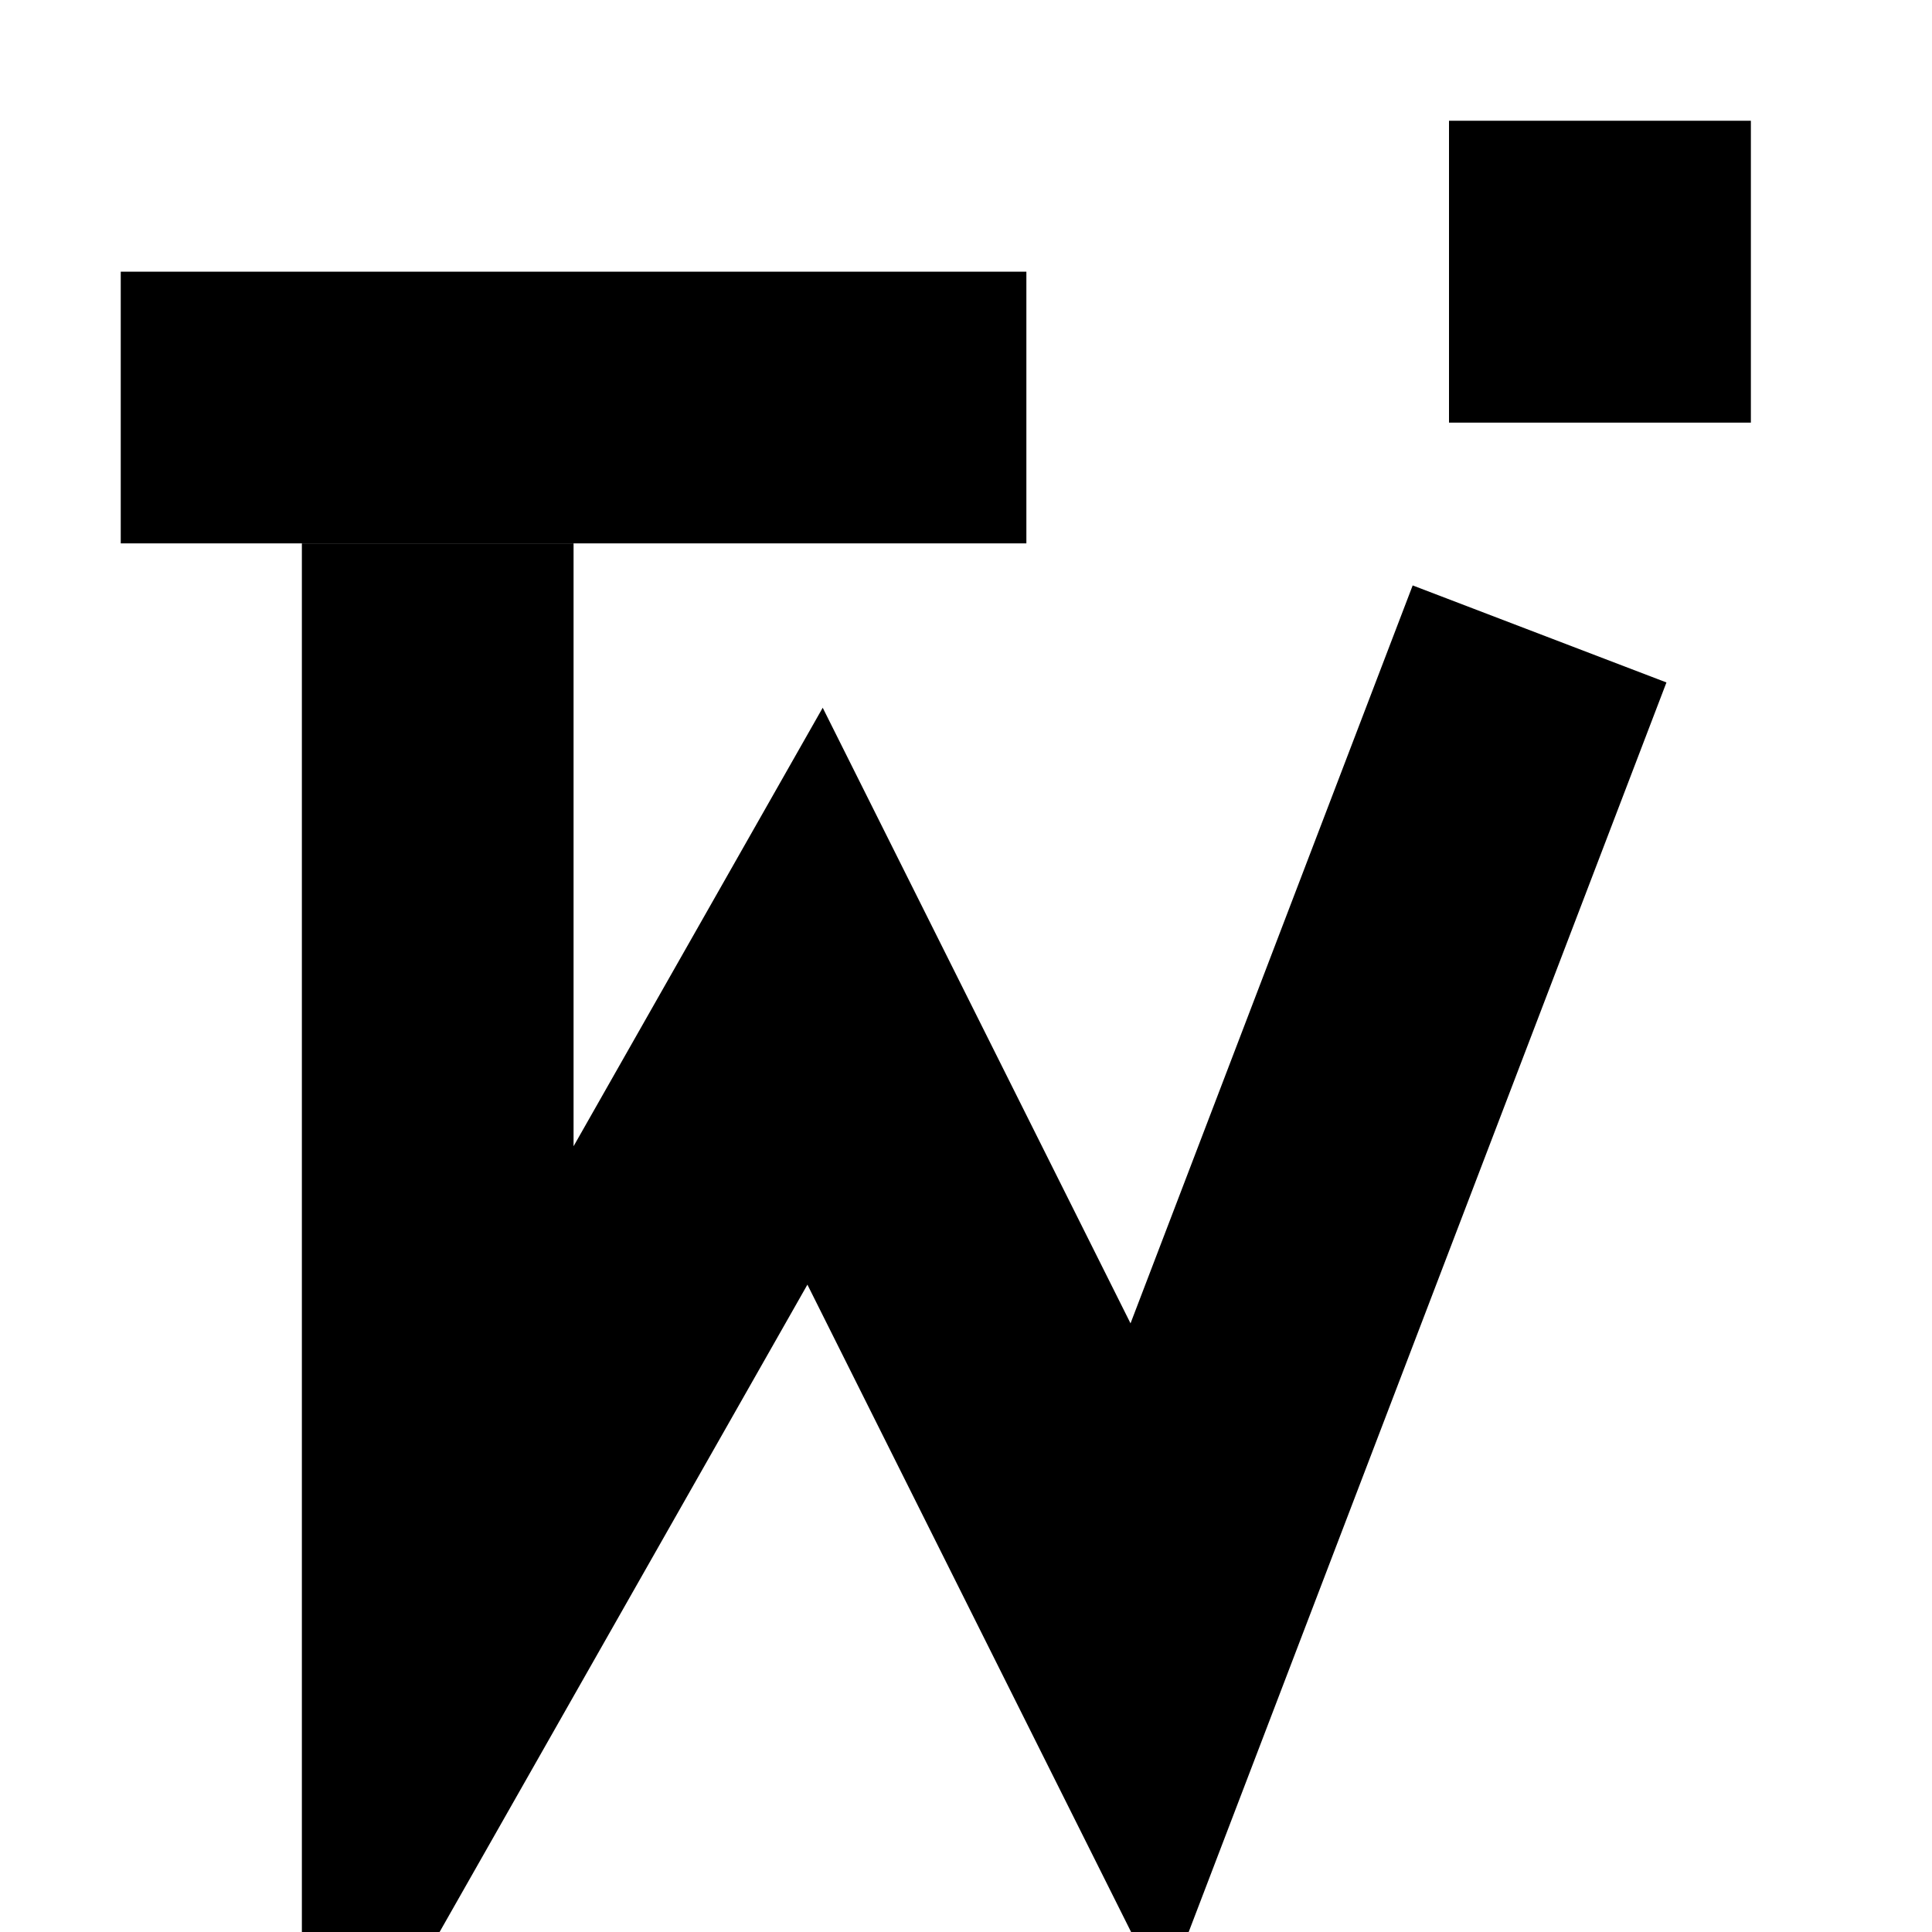
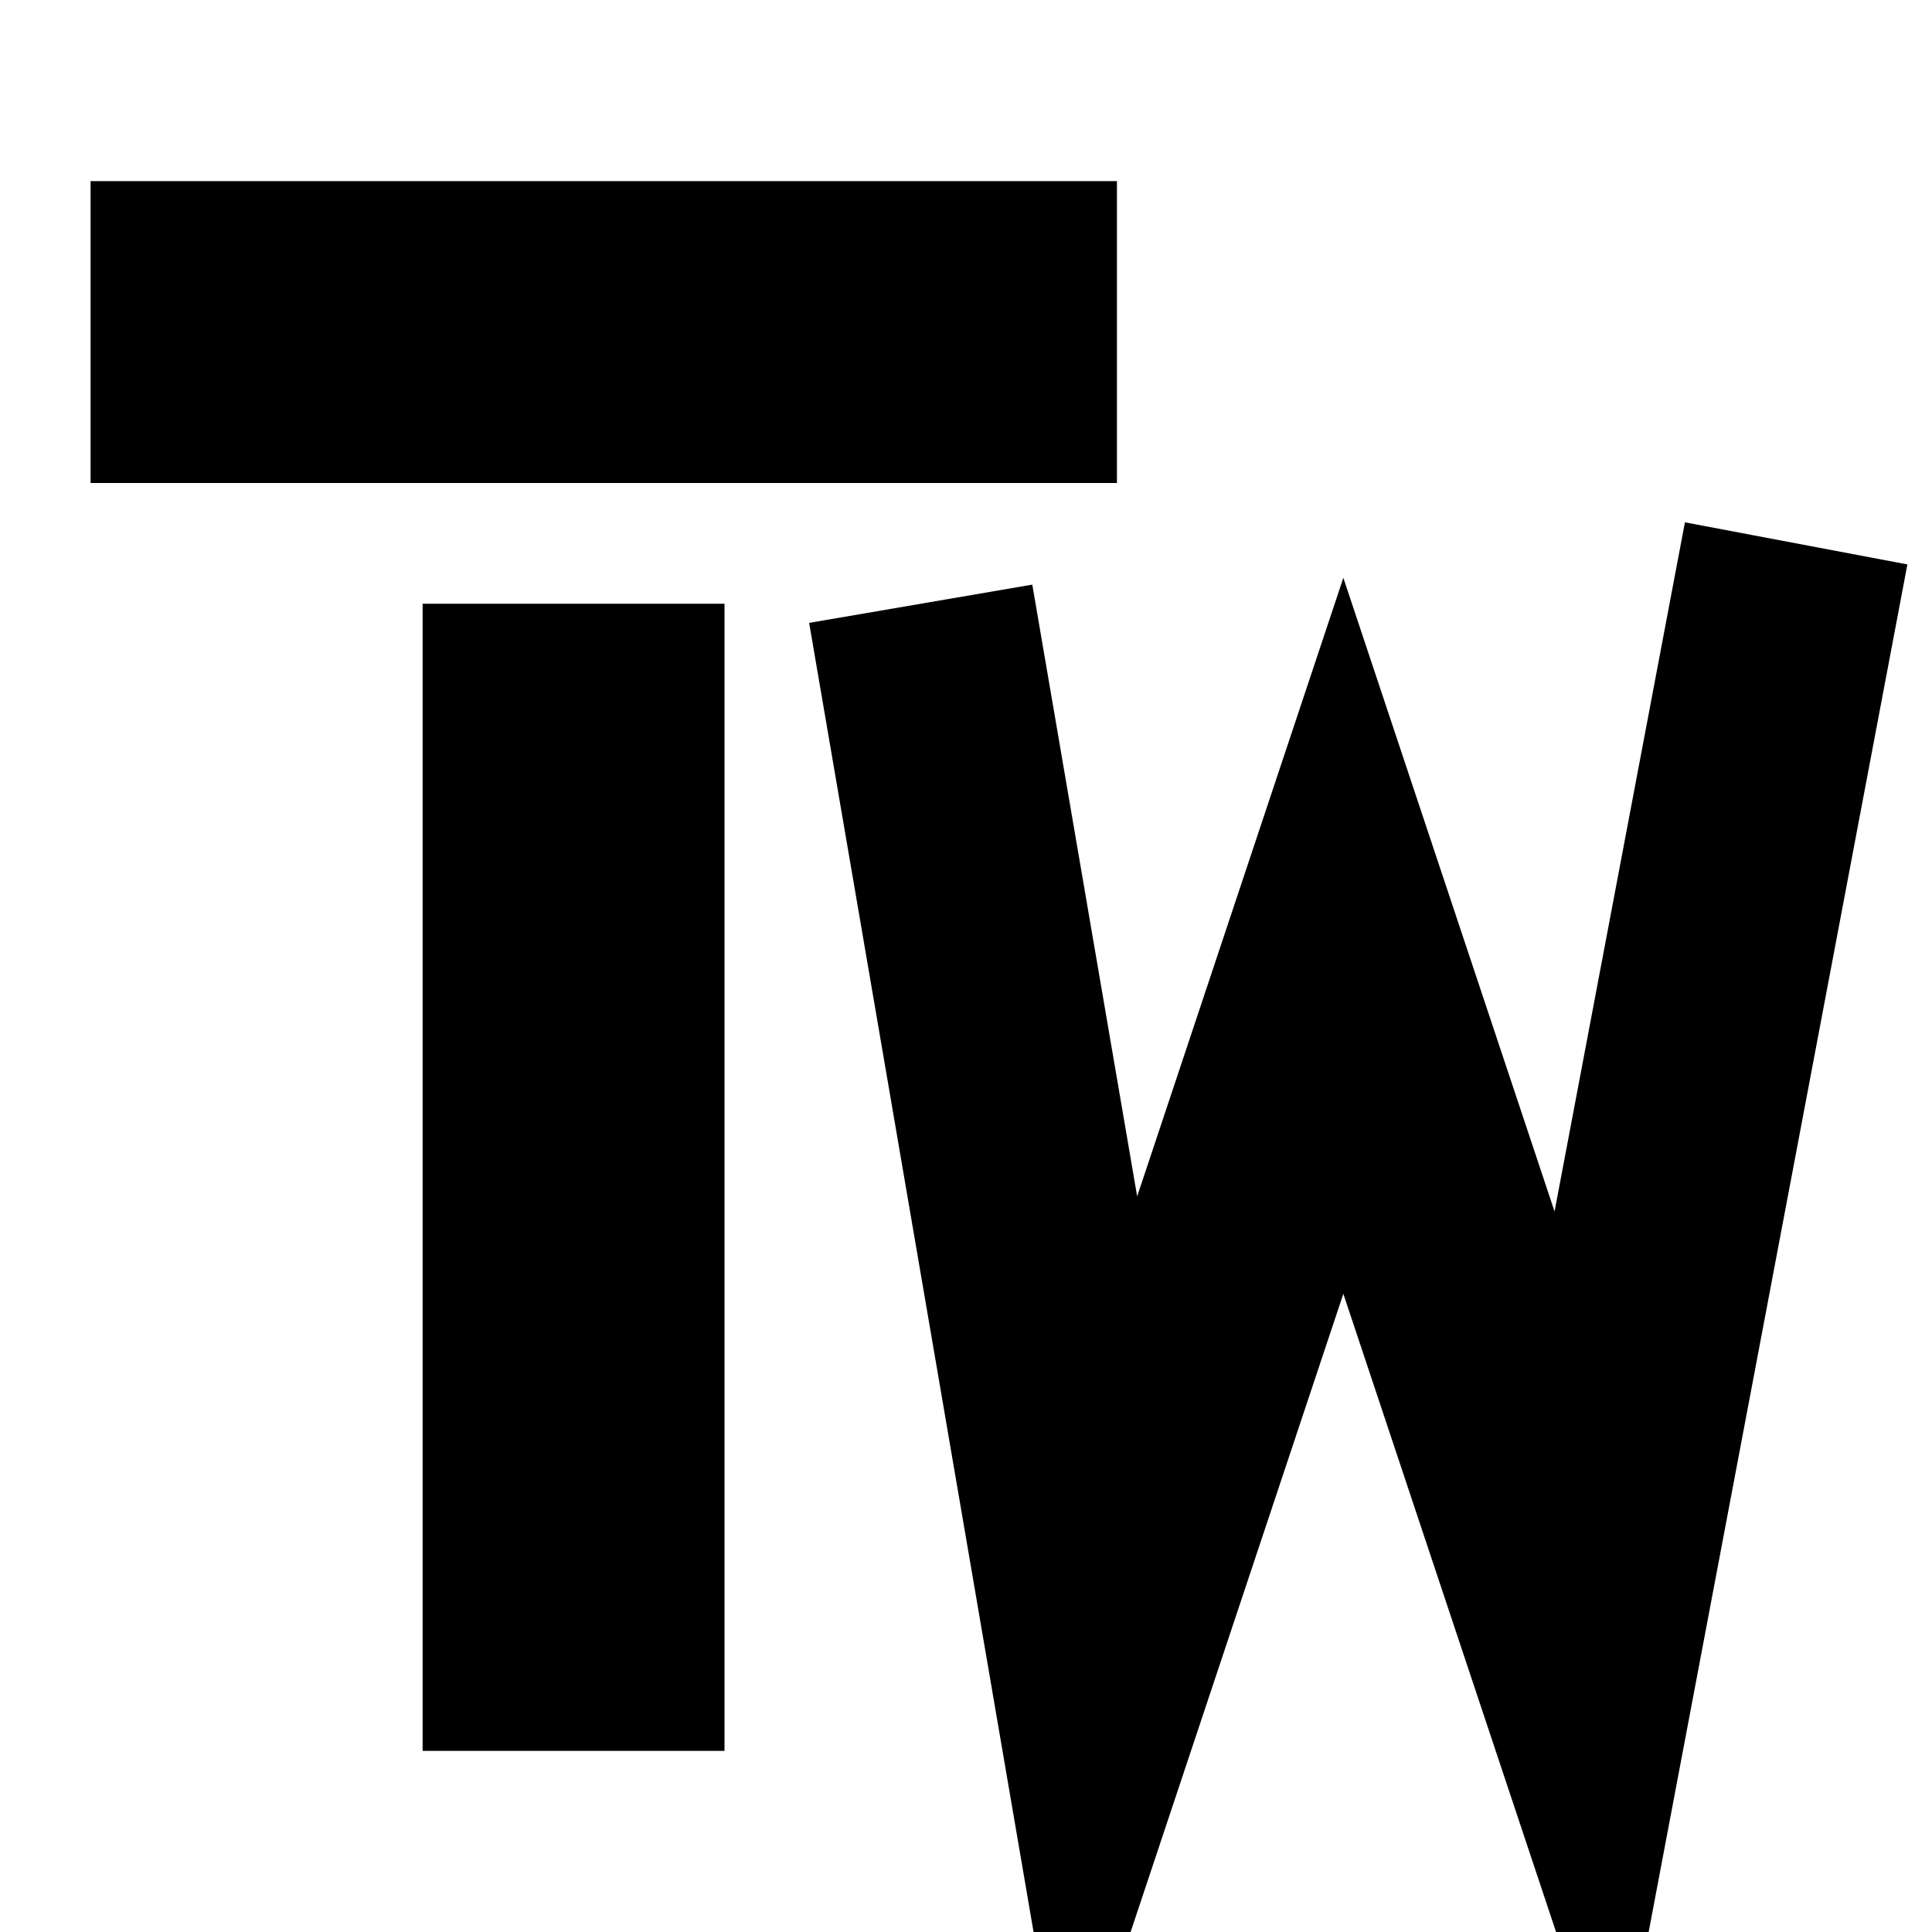
<svg xmlns="http://www.w3.org/2000/svg" width="64" height="64" viewBox="0 0 64 64">
-   <rect x="4" y="9" width="30" height="9" fill="#000" />
-   <path d="M14.5 18V55L27 33L38 55L51 21" fill="none" stroke="#000" stroke-width="9" stroke-miterlimit="10" />
-   <rect x="48" y="4" width="10" height="10" fill="#000" />
+   <rect x="3" y="6" width="34" height="10" fill="#000" />
+   <rect x="14" y="20" width="10" height="38" fill="#000" />
+   <path d="M30.5 20L36.5 55L44.5 31L52.5 55L59.5 18" fill="none" stroke="#000" stroke-width="7.5" stroke-miterlimit="10" />
</svg>
